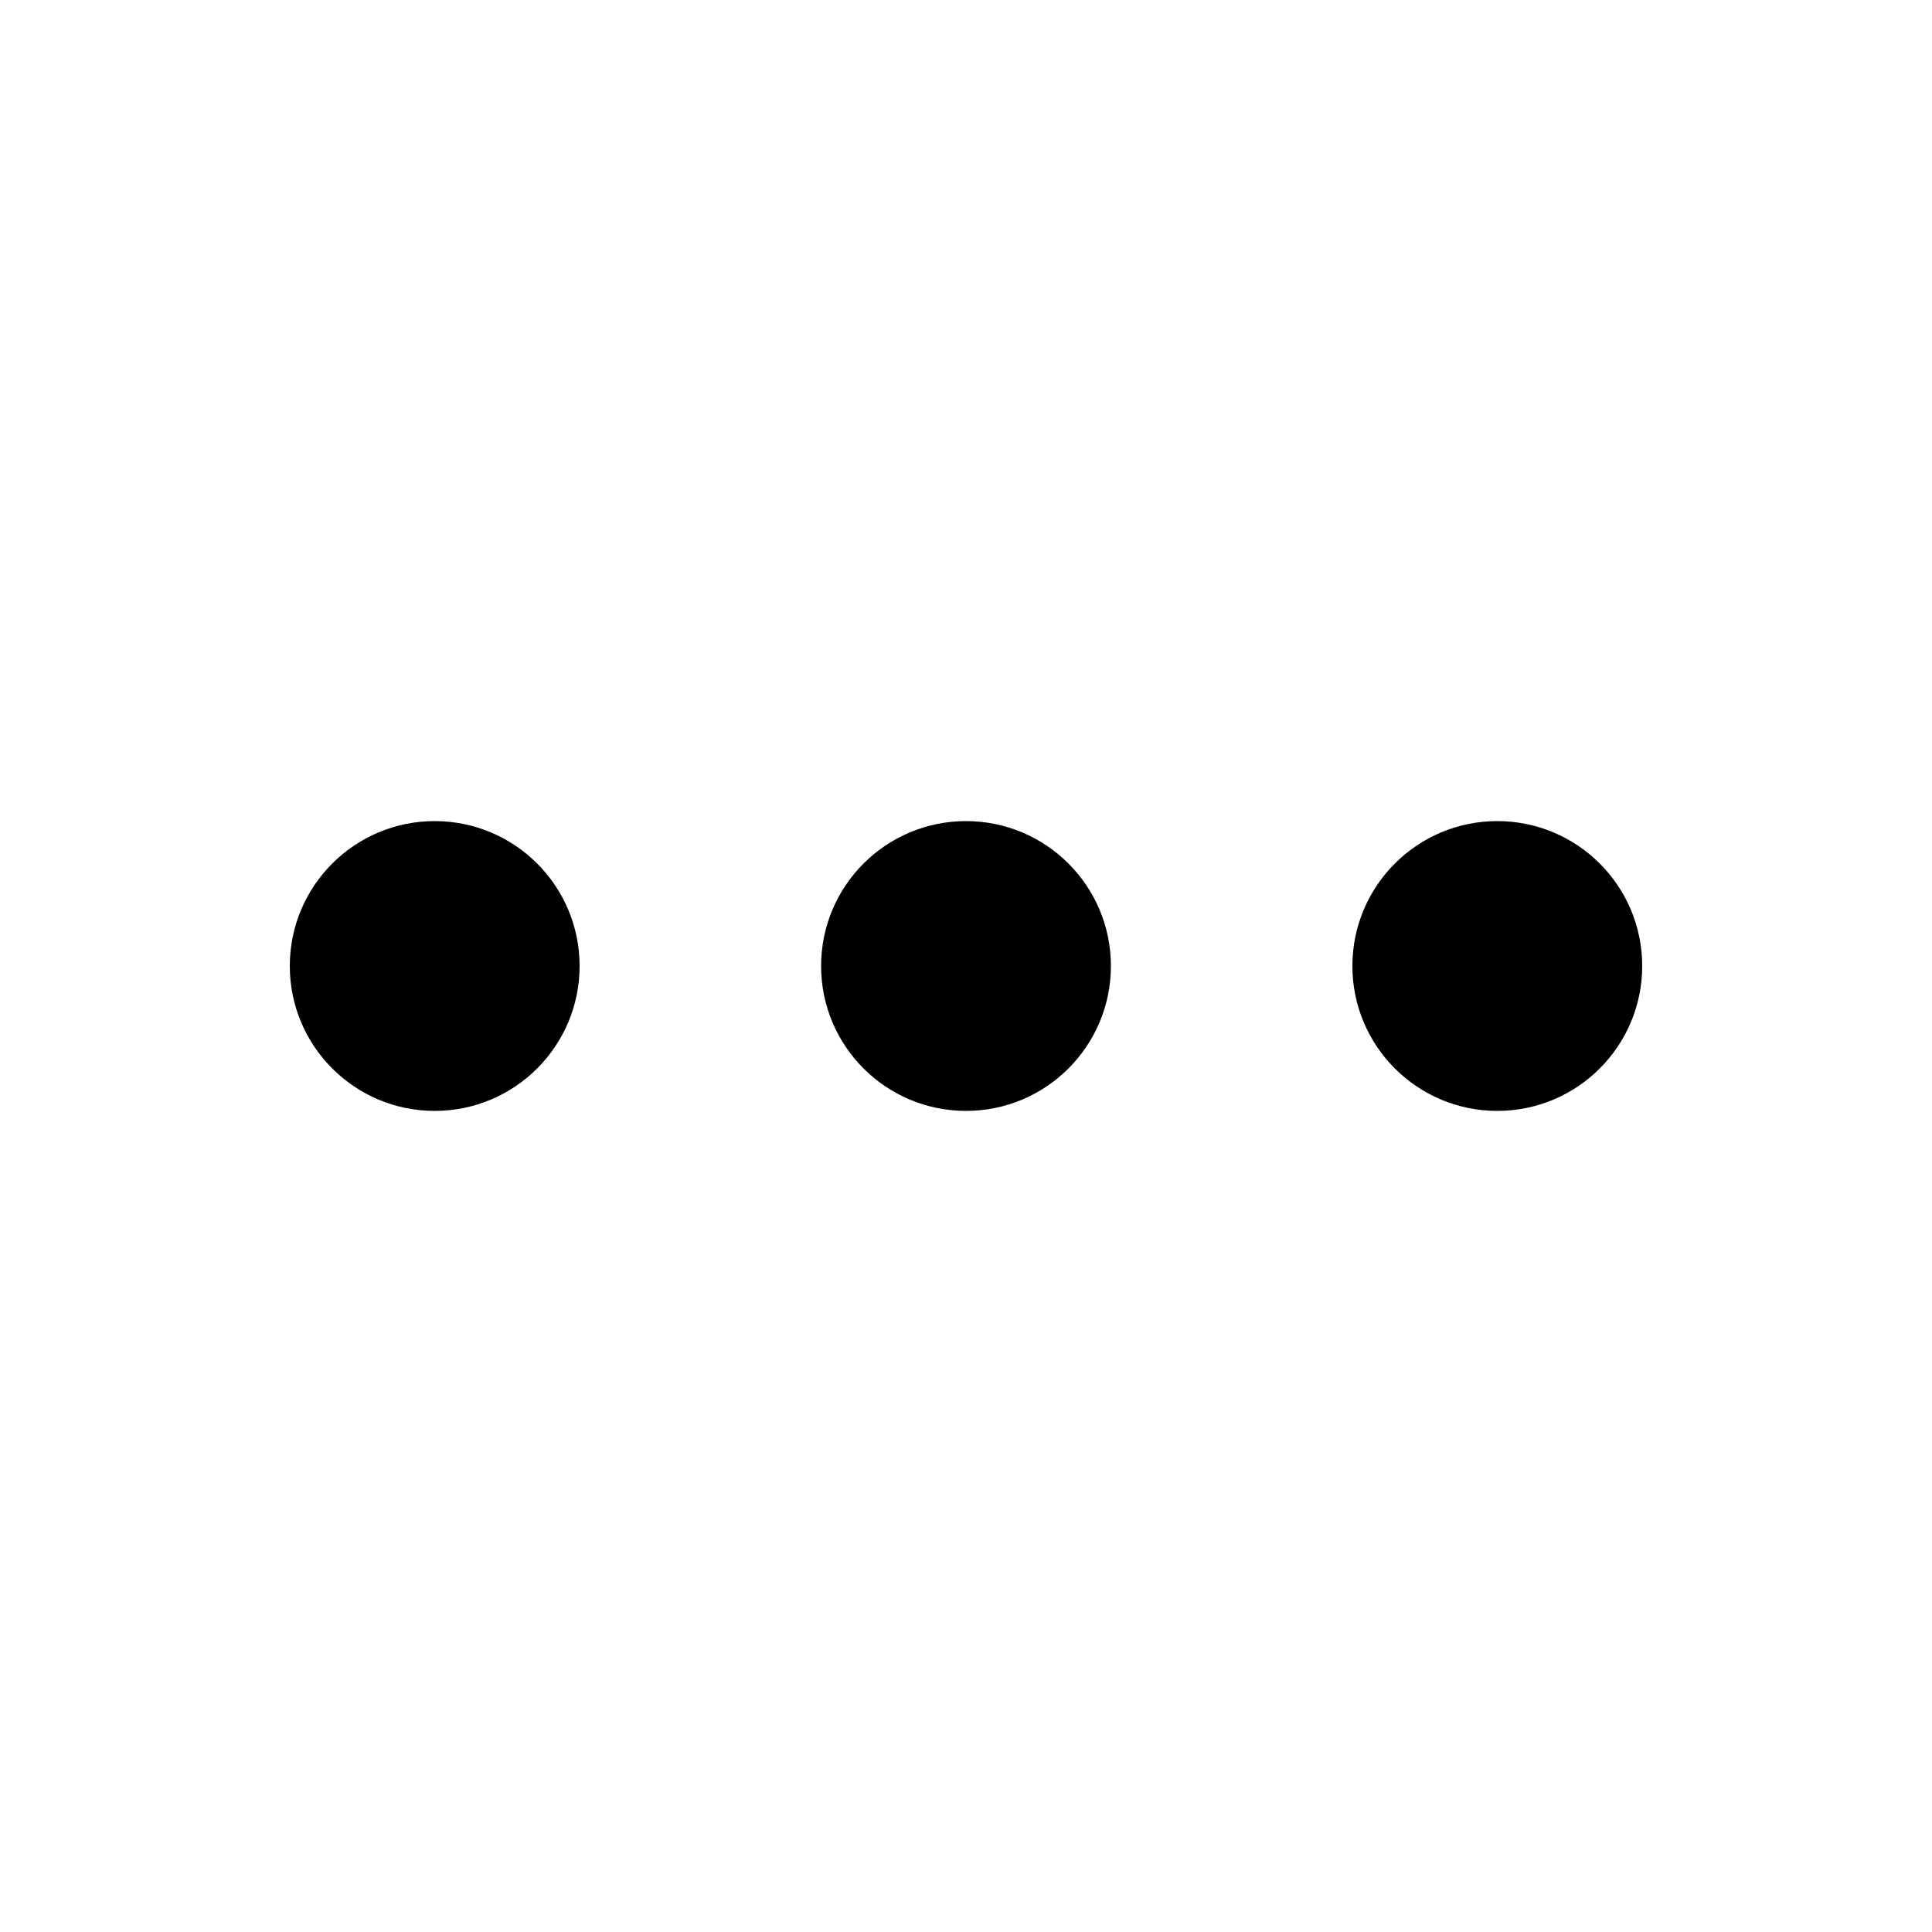
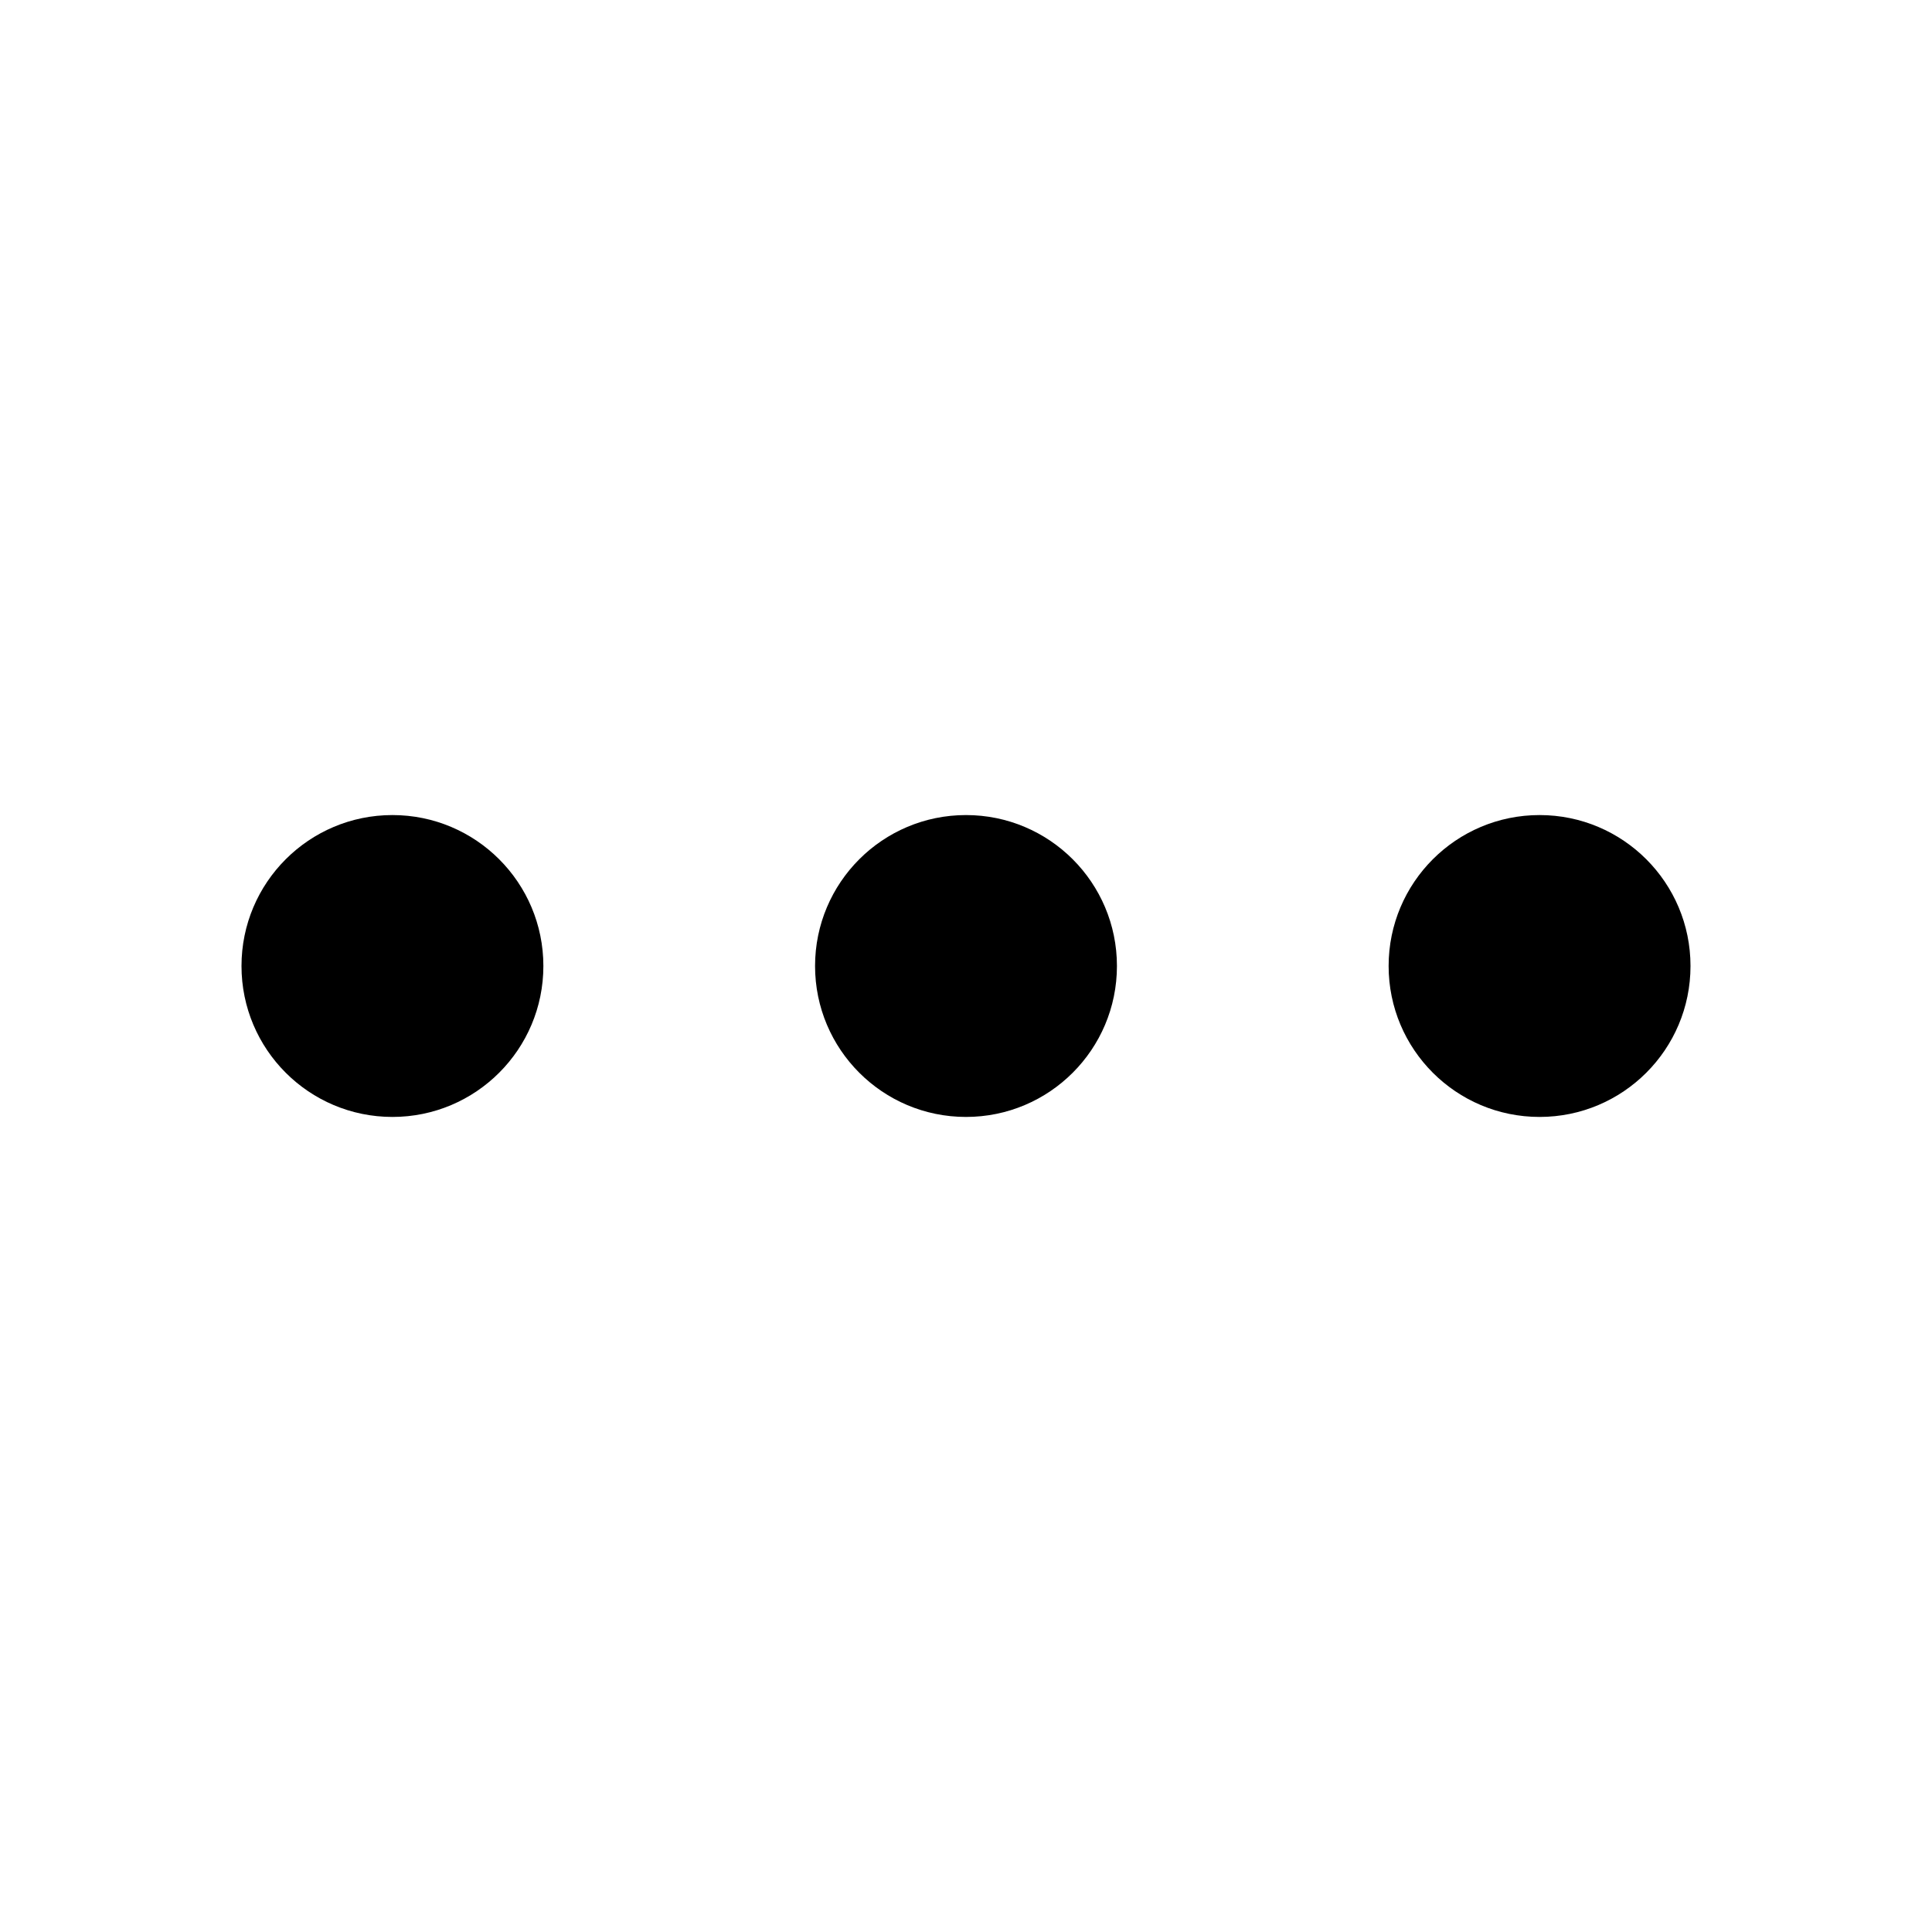
- <svg xmlns="http://www.w3.org/2000/svg" fill="none" viewBox="0 0 20 20">
-   <path fill="currentColor" fill-rule="evenodd" d="M6 10a1.5 1.5 0 1 1-3 0 1.5 1.5 0 0 1 3 0Zm5.5 0a1.5 1.5 0 1 1-3 0 1.5 1.5 0 0 1 3 0Zm4 1.5a1.5 1.5 0 1 0 0-3 1.5 1.5 0 0 0 0 3Z" clip-rule="evenodd" />
+ <svg xmlns="http://www.w3.org/2000/svg" fill="none" viewBox="0 0 16 16">
+   <path fill="currentColor" d="M3.25 6.75a1.25 1.25 0 1 1 0 2.5 1.25 1.25 0 0 1 0-2.5Zm4.75 0a1.25 1.25 0 1 1 0 2.5 1.25 1.25 0 0 1 0-2.5Zm4.75 0a1.25 1.25 0 1 1 0 2.5 1.25 1.25 0 0 1 0-2.5Z" />
</svg>
